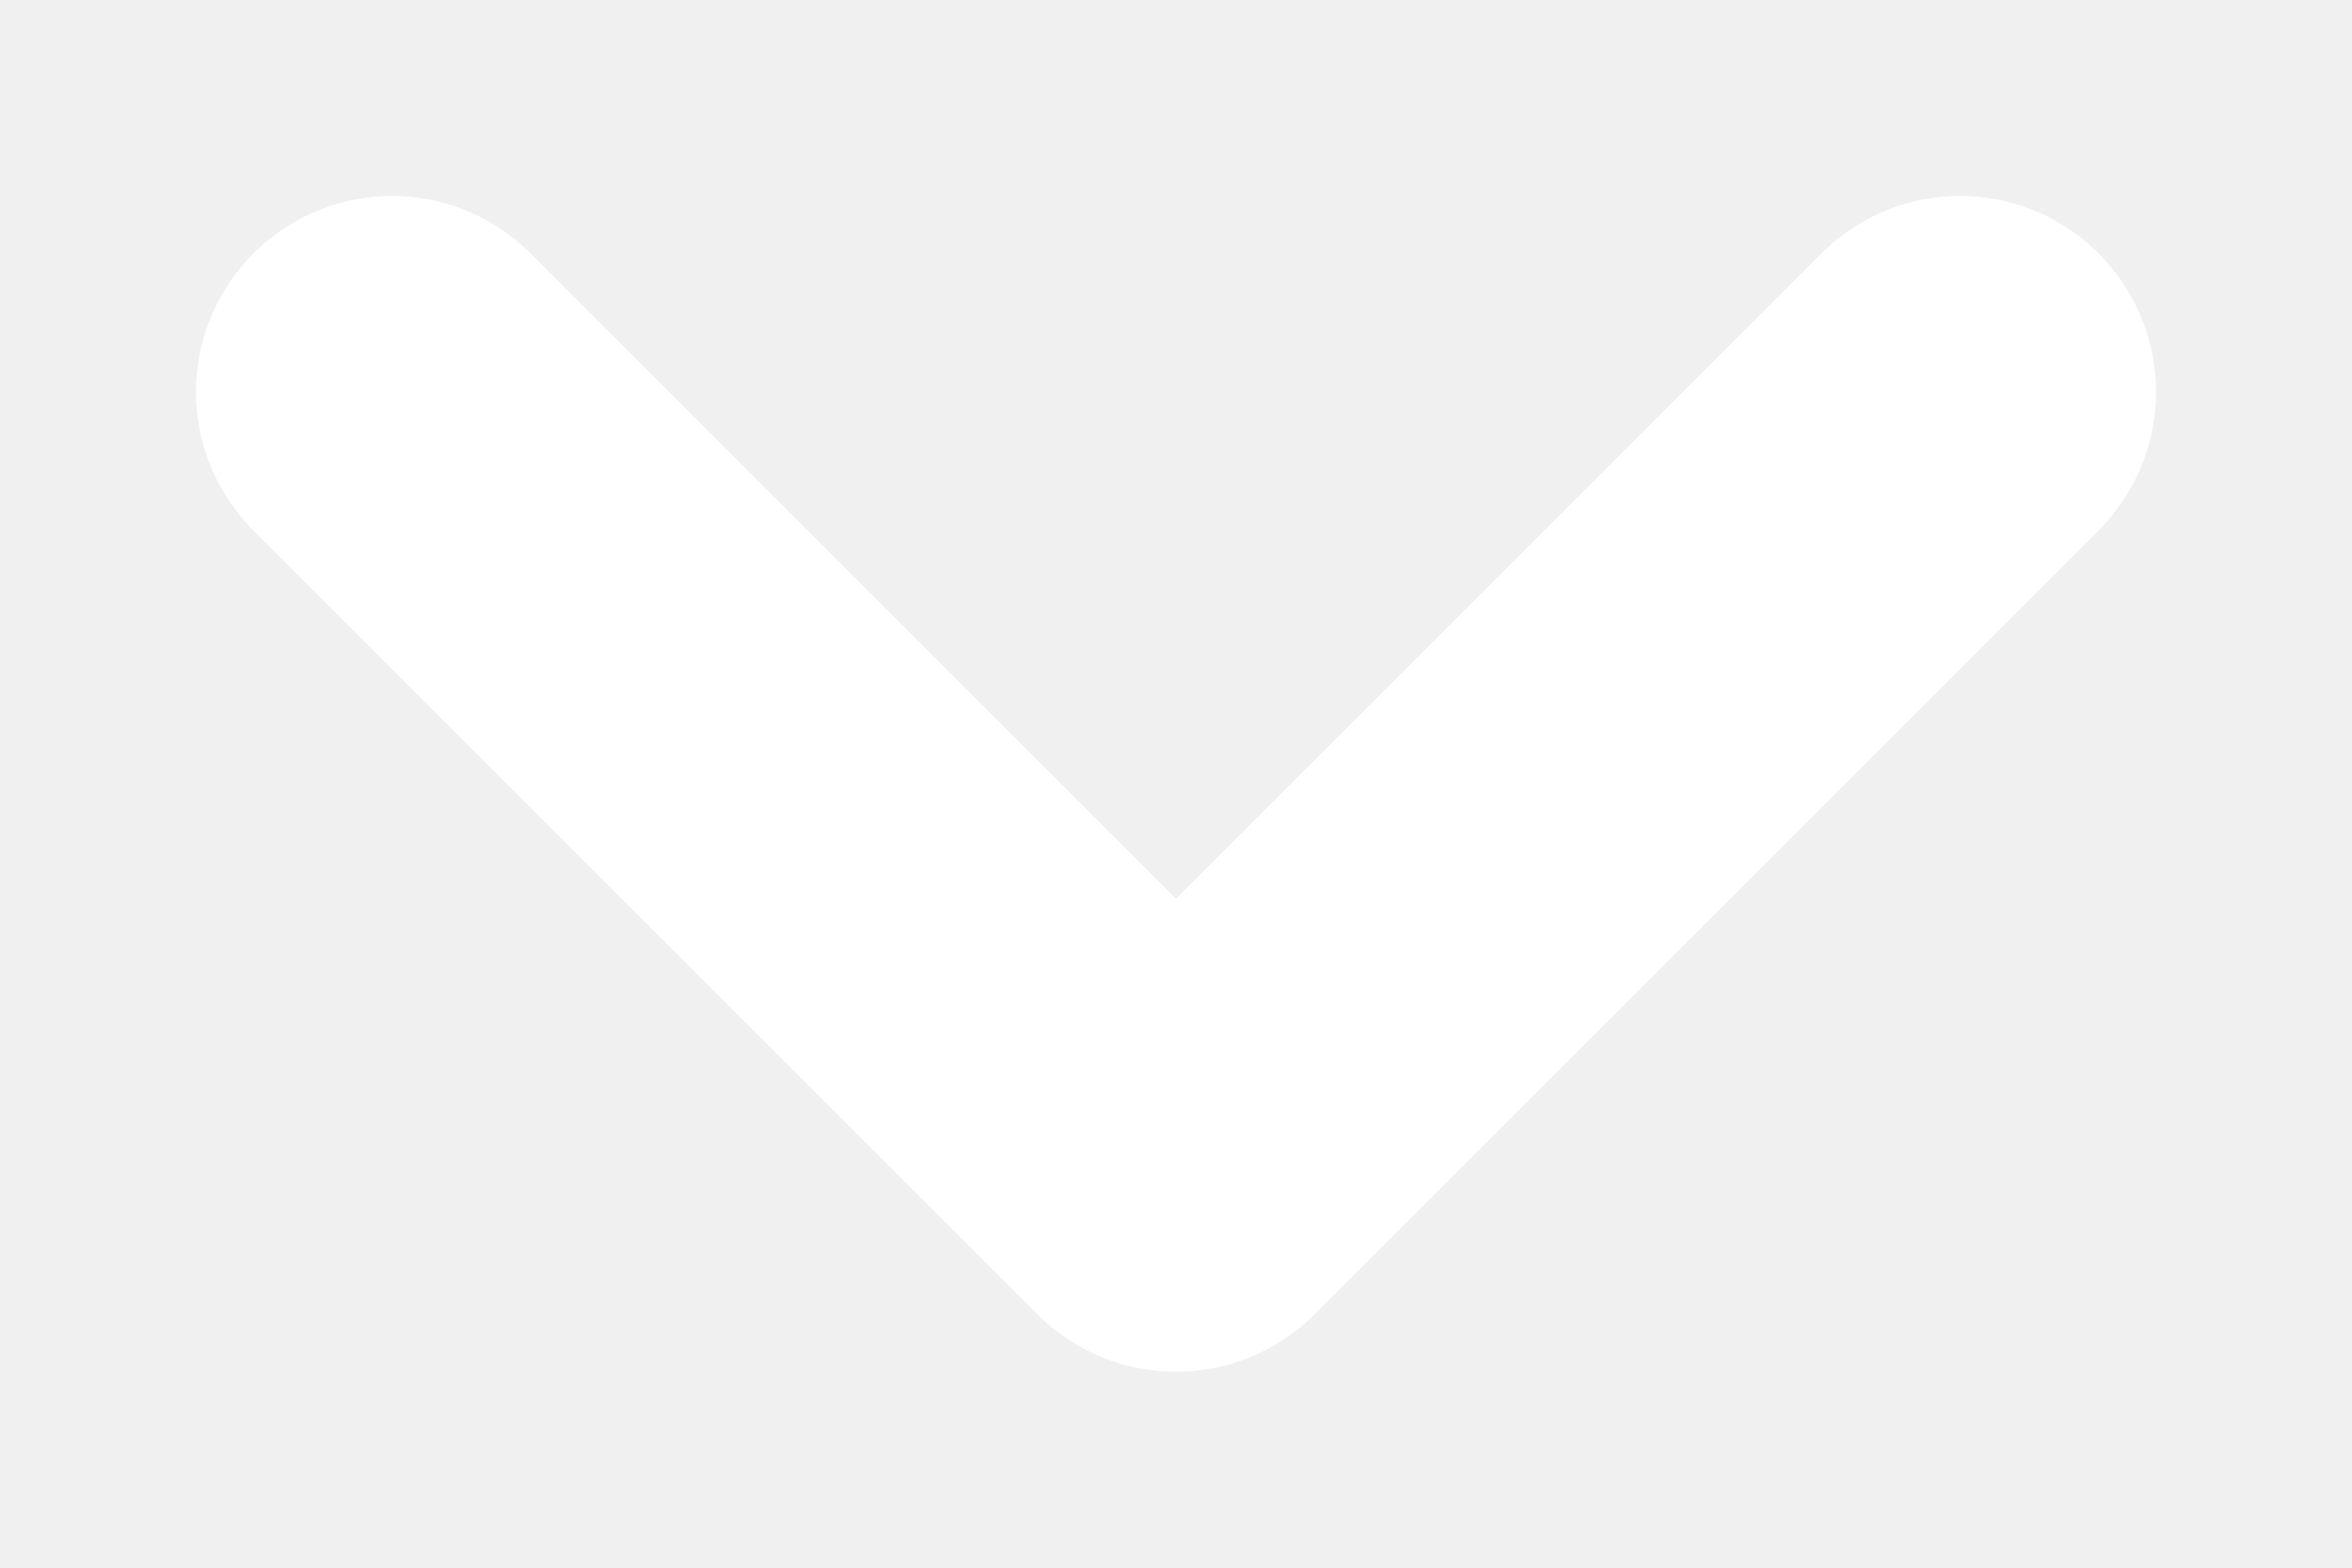
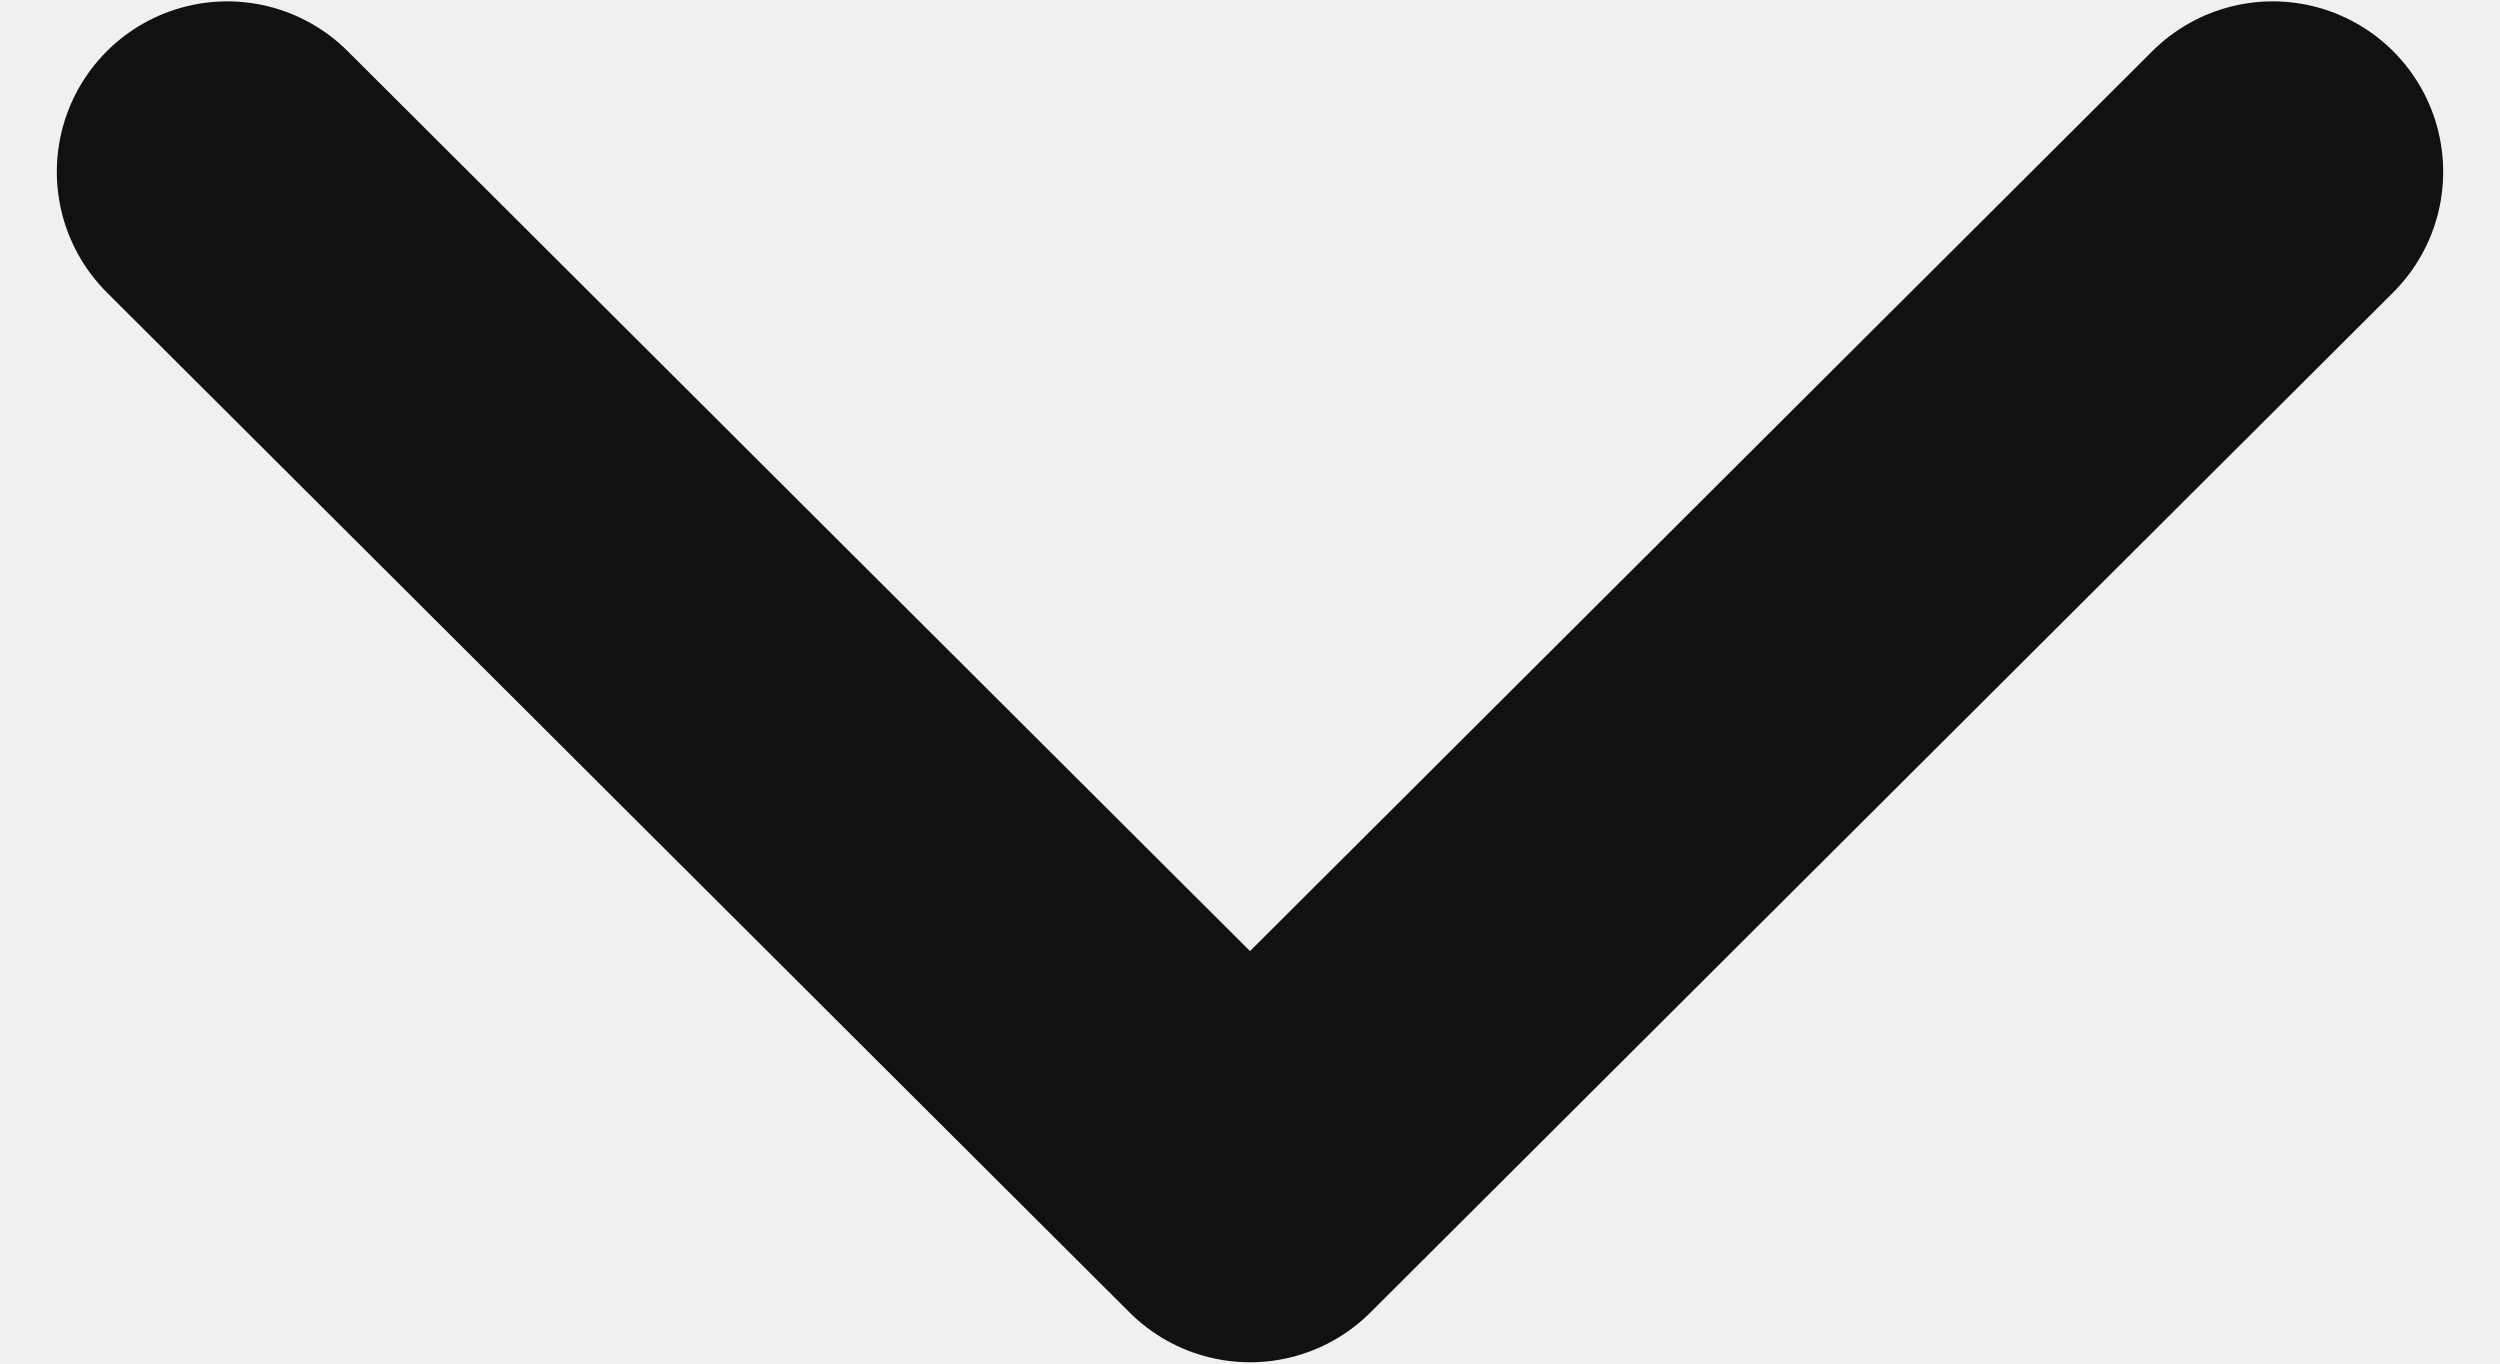
- <svg xmlns="http://www.w3.org/2000/svg" width="9" height="6" viewBox="0 0 9 6" fill="none">
-   <path id="Vector" d="M1.5 1.5L4.5 4.5L7.5 1.5" stroke="white" stroke-width="1.5" stroke-linecap="round" stroke-linejoin="round" />
+ <svg xmlns="http://www.w3.org/2000/svg" width="11" height="6" viewBox="0 0 11 6" fill="none">
+   <path id="Vector" d="M1 0.756L5.5 5.244L10 0.756" stroke="#111111" stroke-width="1.5" stroke-linecap="round" stroke-linejoin="round" />
</svg>
